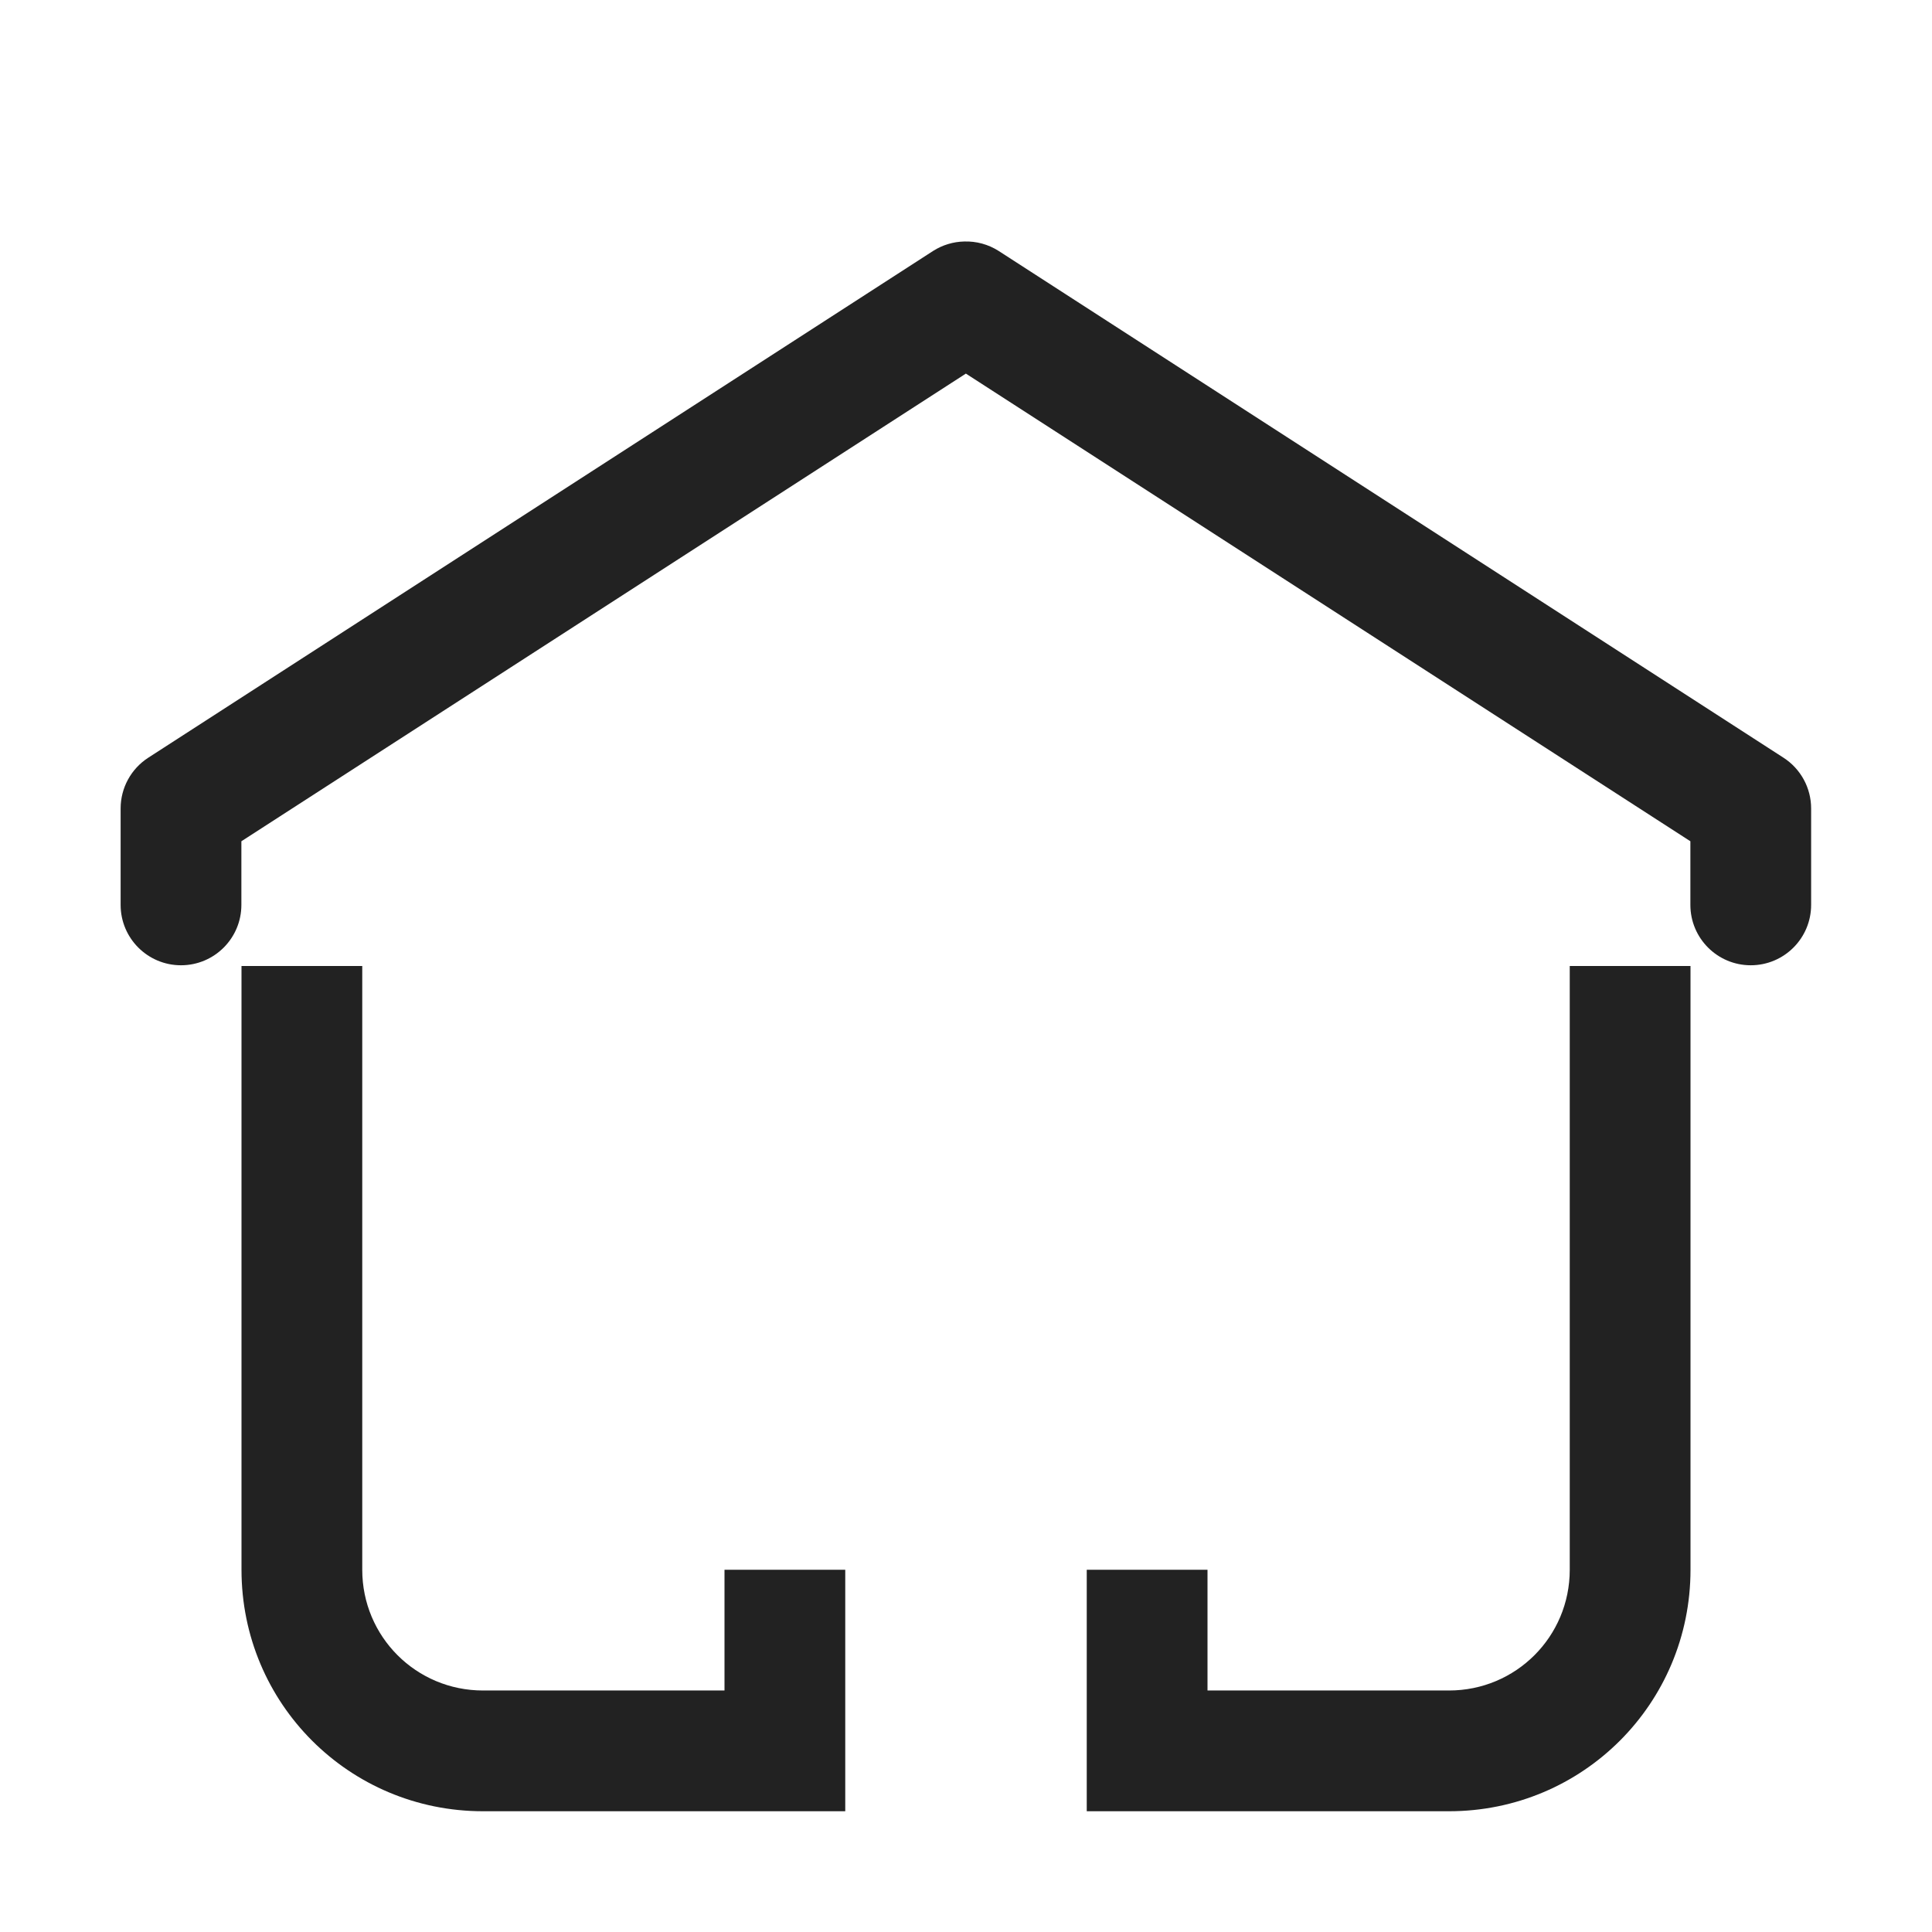
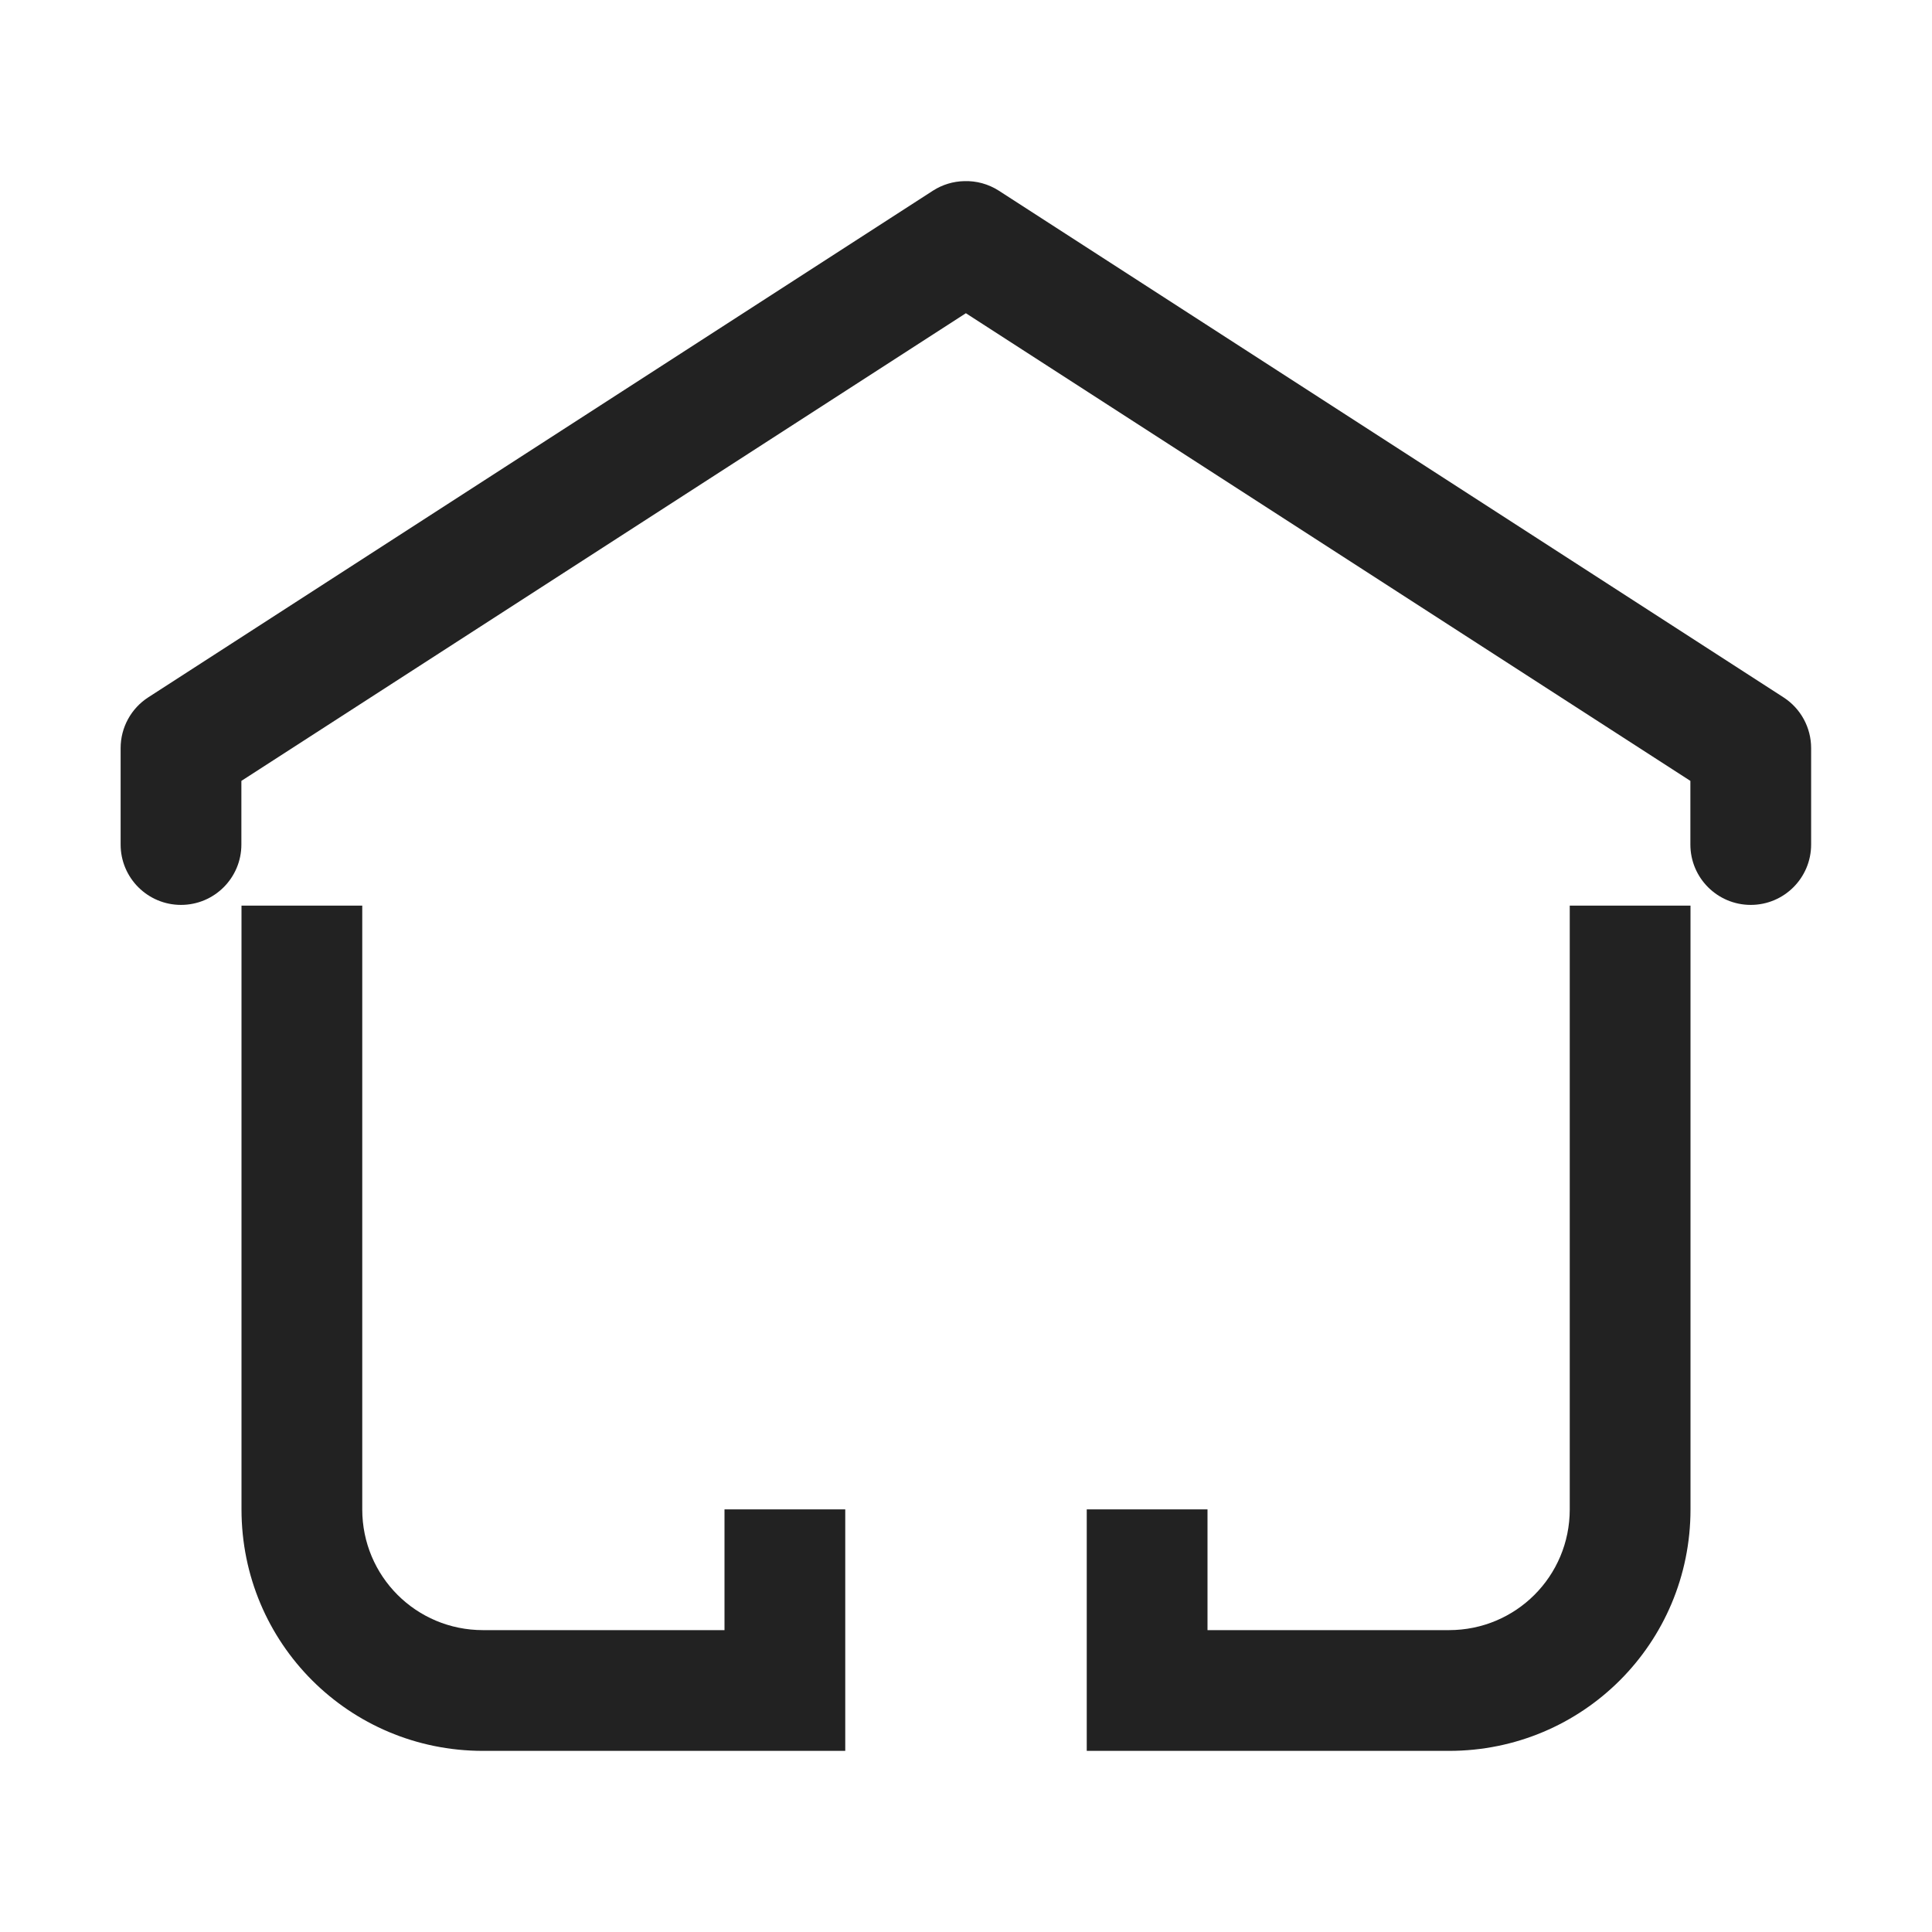
- <svg xmlns="http://www.w3.org/2000/svg" height="16" style="" viewBox="0 0 16 16" width="16">
-   <g style="" transform="translate(-3 -1033.362)">
-     <path d="m 10.986 1035.362 a .5 .5 0 0 0 -.258 .078 l -6.5 4.197 a .5 .5 0 0 0 -.229 .42 v .799 a .5 .5 0 1 0 1 0 v -.527 l 6 -3.873 6 3.873 v .527 a .5 .5 0 1 0 1 0 v -.799 a .5 .5 0 0 0 -.229 -.42 l -6.5 -4.197 a .5 .5 0 0 0 -.285 -.078 z m -5.986 6 v 5 c 0 1.108 .892 2 2 2 h 1 2 v -1 -1 h -1 v 1 h -1 -1 c -.554 0 -1 -.446 -1 -1 v -5 h -.547 z m 11 0 v 5 c 0 .554 -.446 1 -1 1 h -1 -1 v -1 h -1 v 1 1 h 1 1 1 c 1.108 0 2 -.892 2 -2 v -5 h -.453 z" style="fill-opacity:1;fill:#222222" />
-   </g>
+ <svg xmlns="http://www.w3.org/2000/svg" width="16" height="16" version="1.1" viewBox="0 0 16 16">
+   <path d="m7.986 1.5a0.5 0.5 0 0 0-0.258 0.078l-6.5 4.197a0.5 0.5 0 0 0-0.229 0.42v0.799a0.5 0.5 0 1 0 1 0v-0.527l6-3.873 6 3.873v0.527a0.5 0.5 0 1 0 1 0v-0.799a0.5 0.5 0 0 0-0.229-0.42l-6.5-4.197a0.5 0.5 0 0 0-0.285-0.078zm-5.986 6v5c0 1.108 0.892 2 2 2h3v-2h-1v1h-2c-0.554 0-1-0.446-1-1v-5h-0.547zm11 0v5c0 0.554-0.446 1-1 1h-2v-1h-1v2h3c1.108 0 2-0.892 2-2v-5h-0.453z" fill="#222222" />
</svg>
